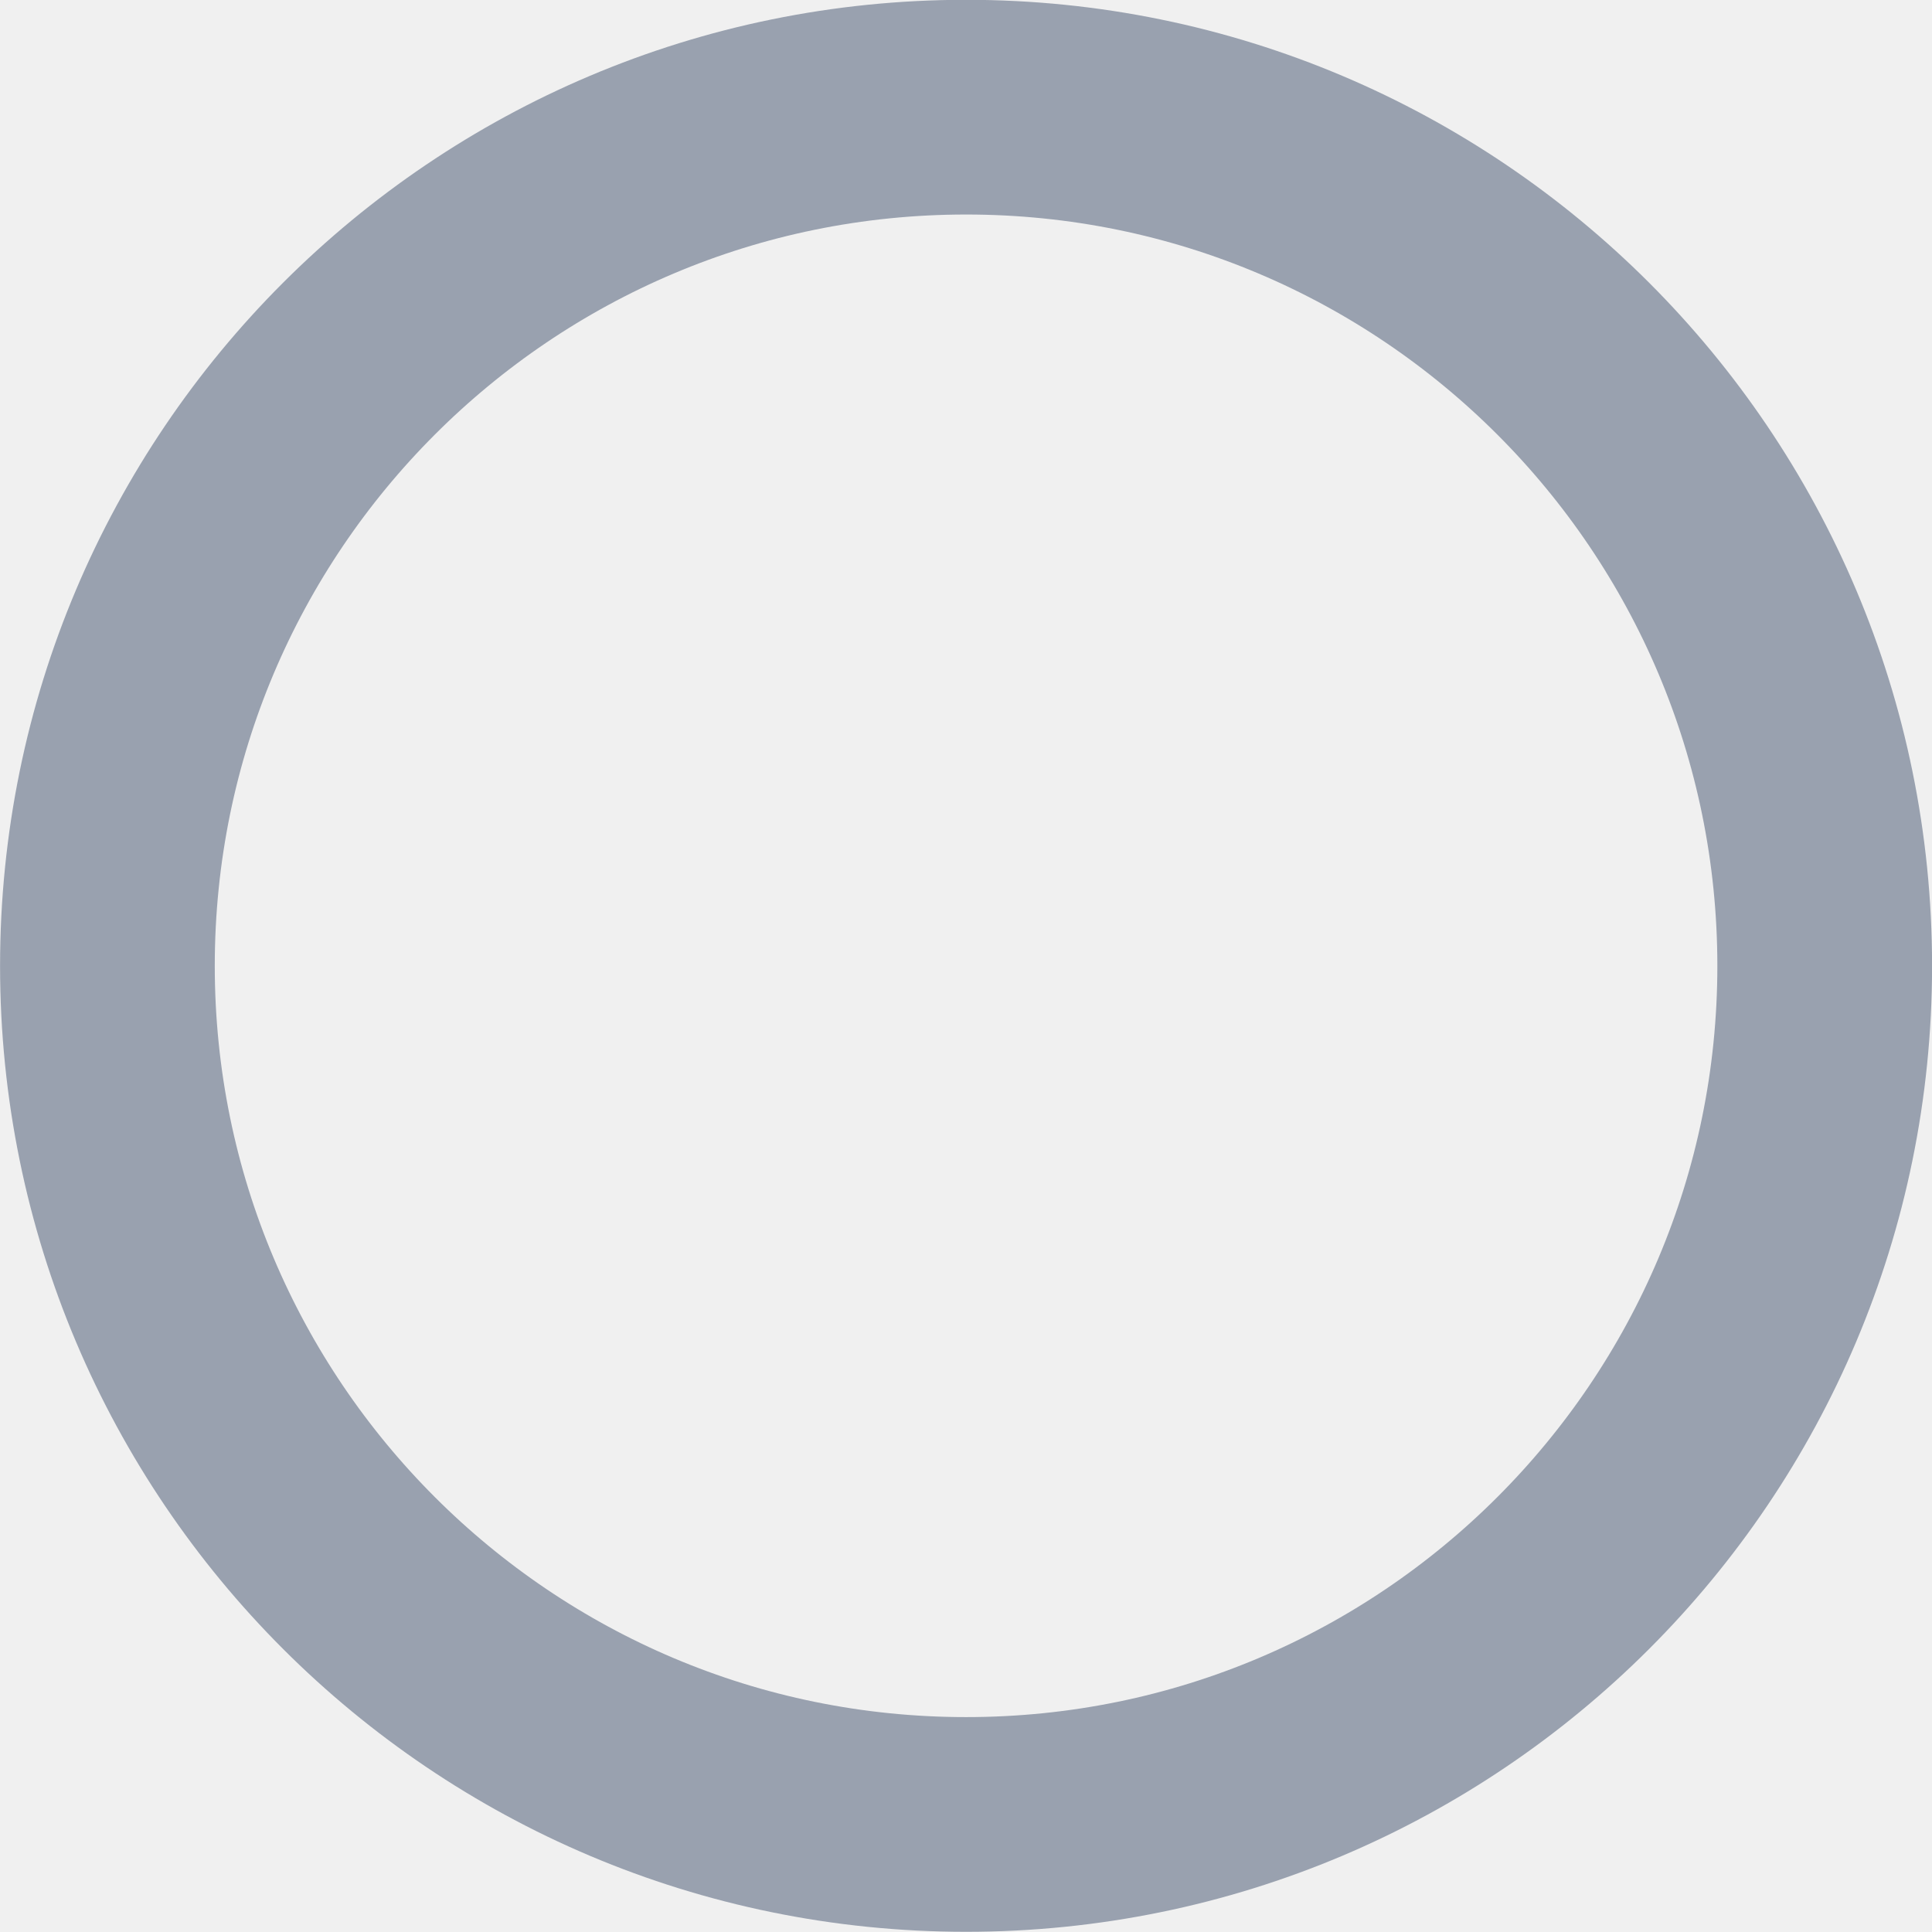
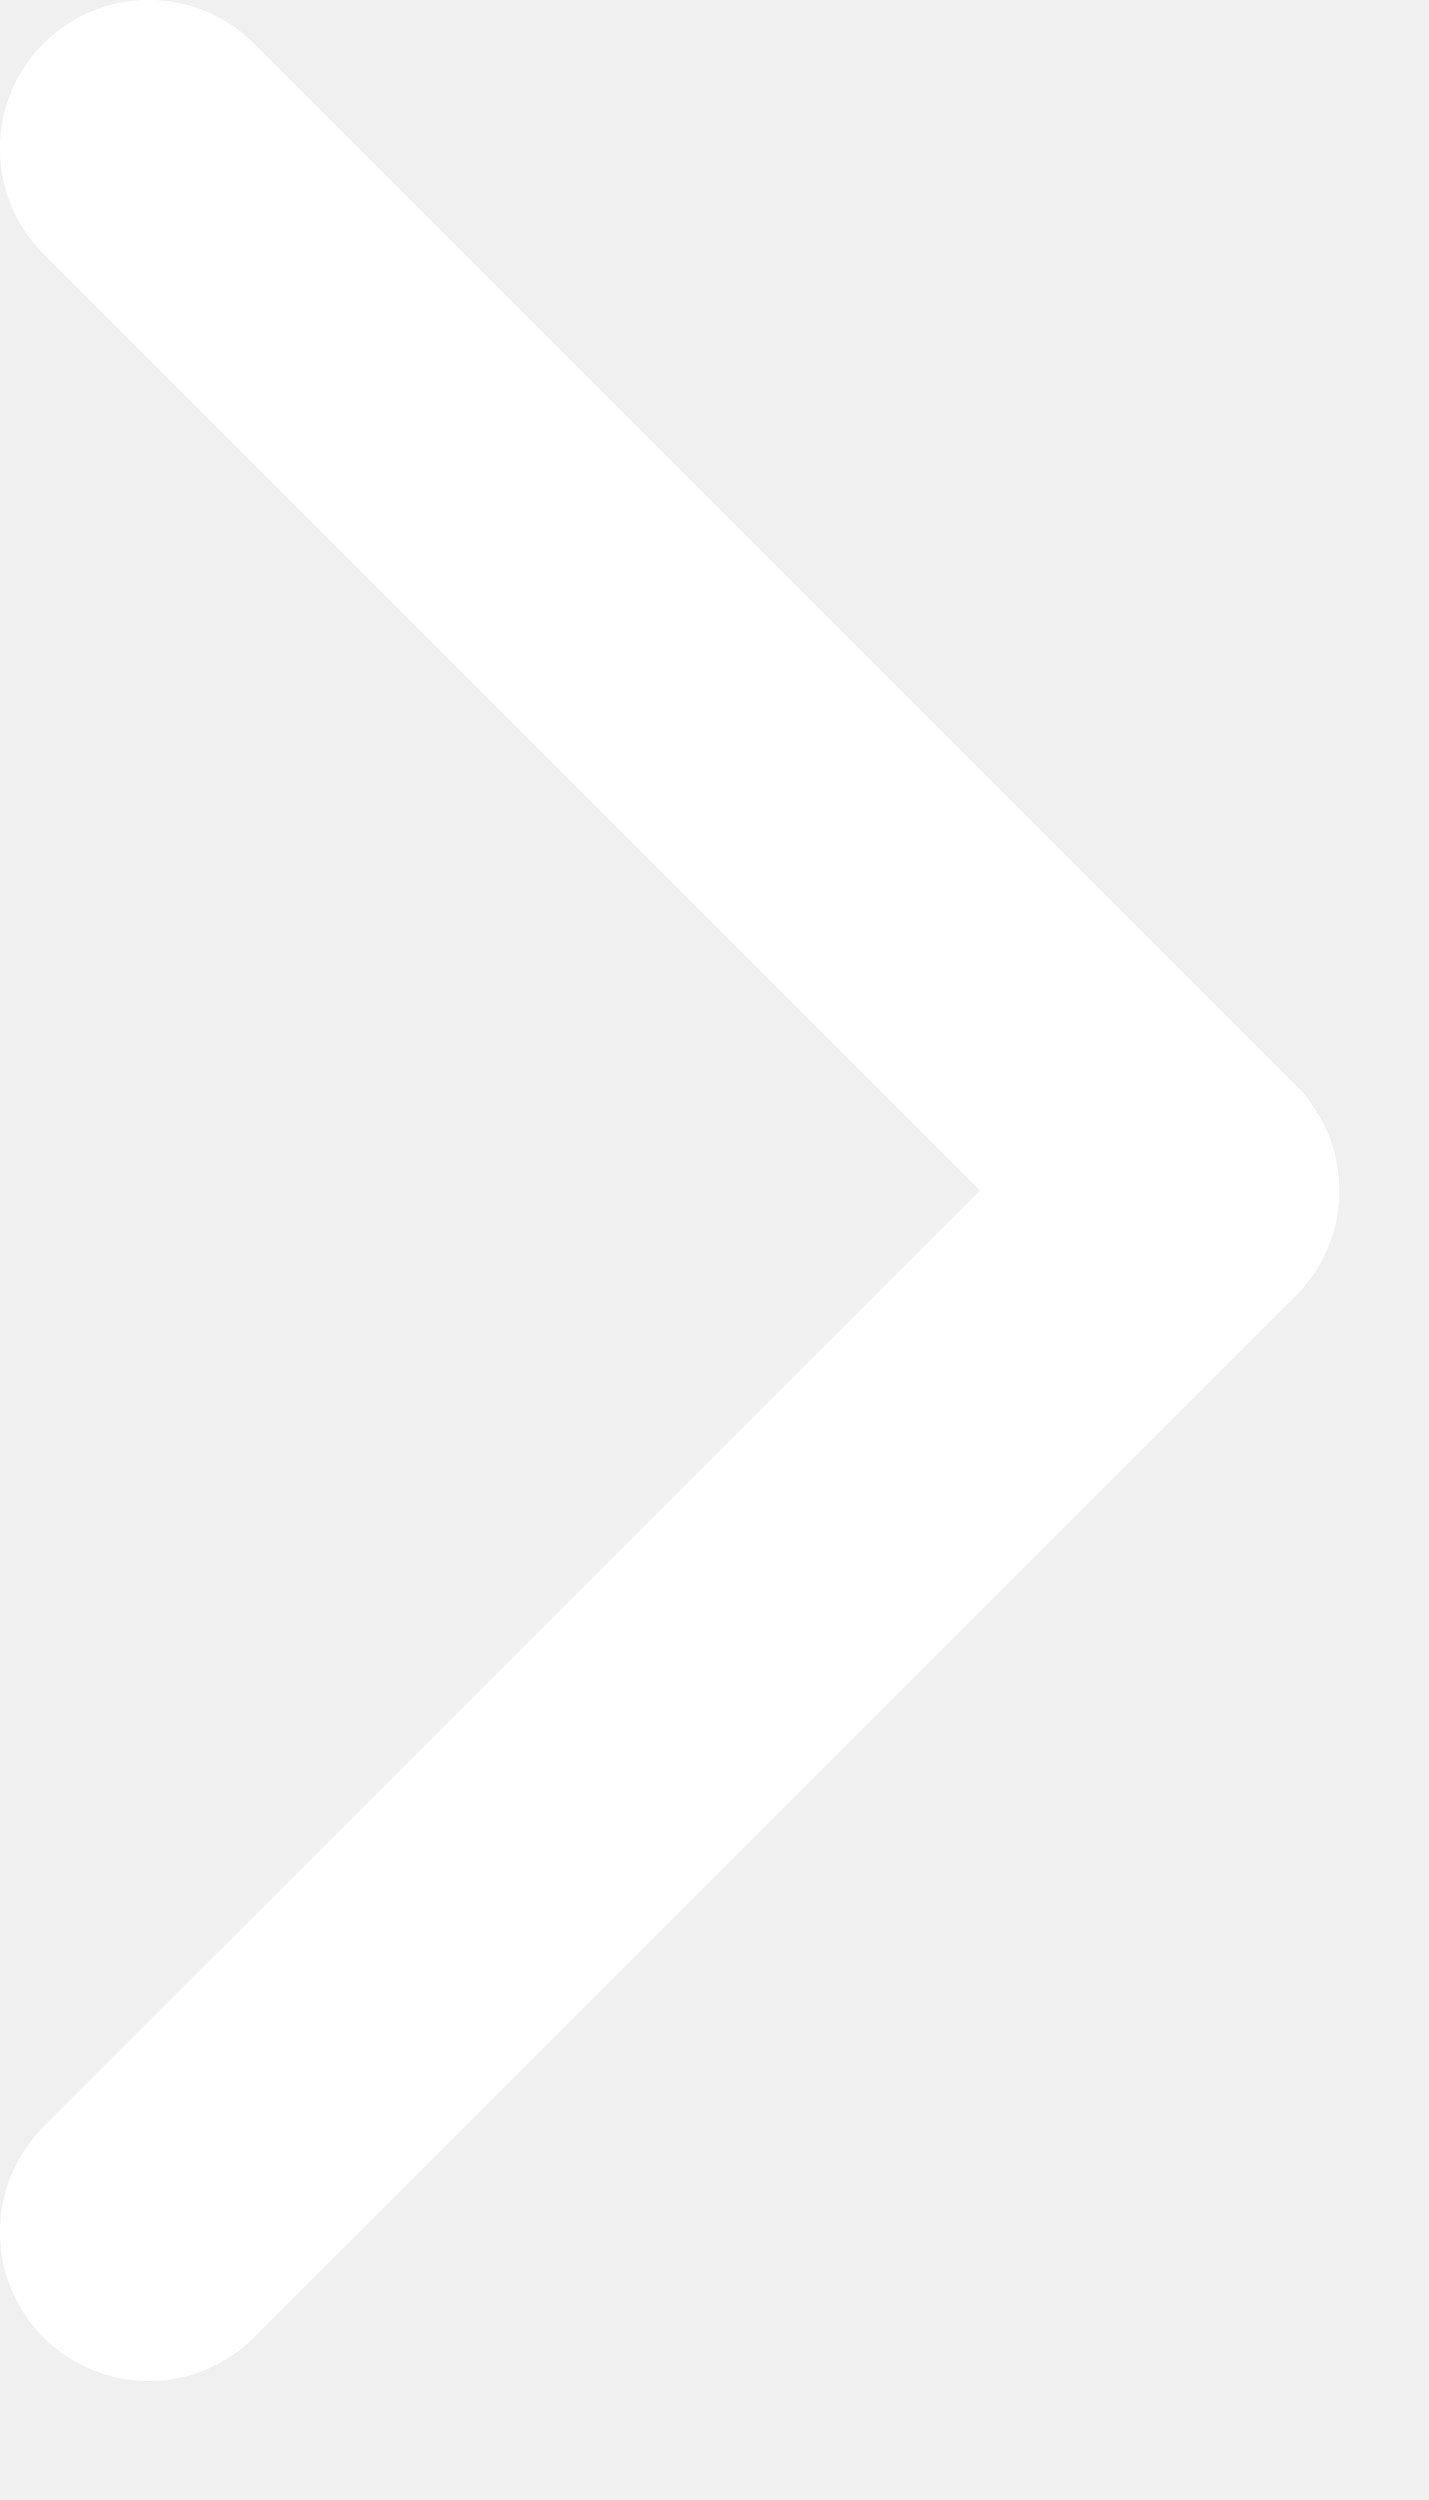
- <svg xmlns="http://www.w3.org/2000/svg" width="15" height="15" viewBox="0 0 15 15" fill="none">
-   <path d="M7.501 14.165C11.183 14.165 14.167 11.181 14.167 7.499C14.167 3.817 11.183 0.832 7.501 0.832C3.819 0.832 0.834 3.817 0.834 7.499C0.834 11.181 3.819 14.165 7.501 14.165Z" stroke="#99A1AF" stroke-width="1.667" stroke-linecap="round" stroke-linejoin="round" />
+ <svg xmlns="http://www.w3.org/2000/svg" width="8" height="14" viewBox="0 0 8 14" fill="none">
+   <path d="M0.833 0.833L6.667 6.667L0.833 12.5" stroke="white" stroke-width="1.667" stroke-linecap="round" stroke-linejoin="round" />
</svg>
